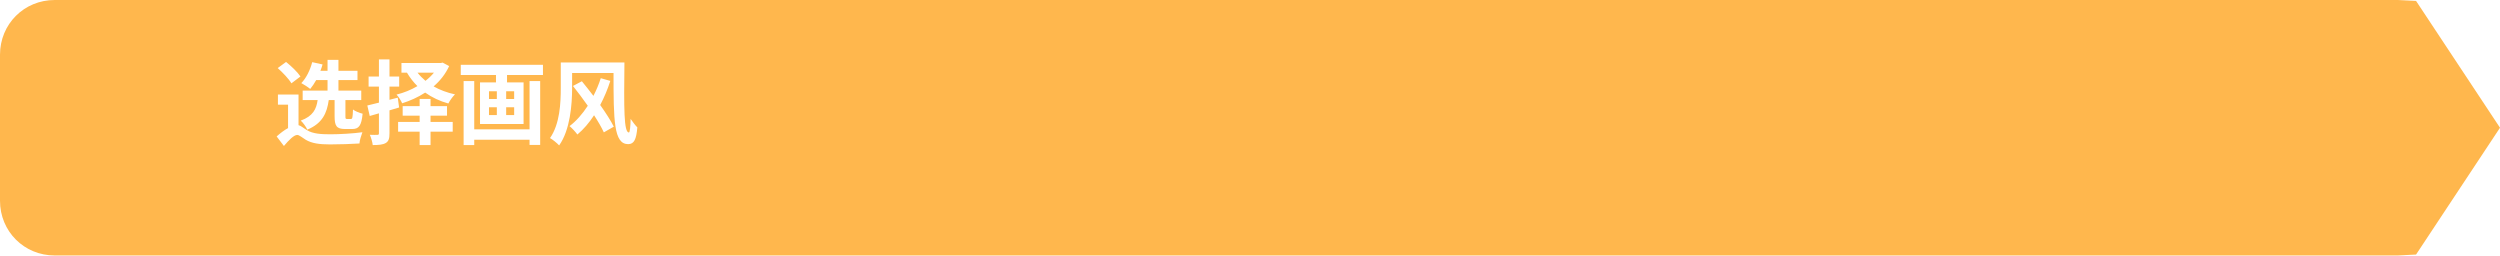
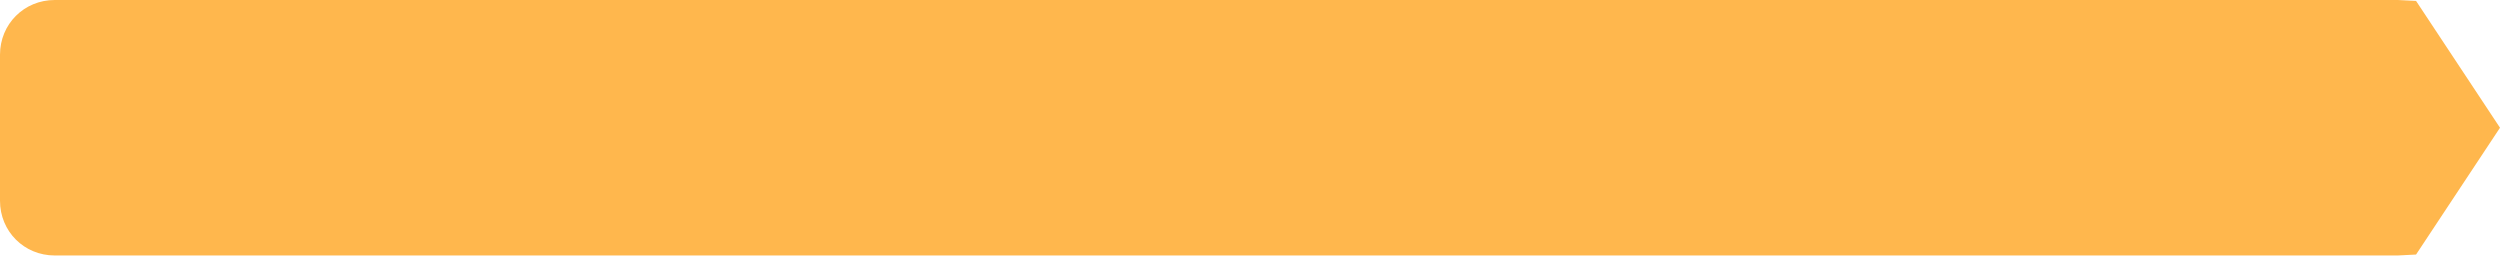
<svg xmlns="http://www.w3.org/2000/svg" version="1.1" width="548px" height="56px">
  <g transform="matrix(1 0 0 1 -721 -97 )">
    <path d="M 1246.6 97  C 1246.6 97  1250.6 97.204  1250.6 97.204  C 1250.6 97.204  1269 125  1269 125  C 1269 125  1250.6 152.796  1250.6 152.796  C 1250.6 152.796  1246.6 153  1246.6 153  C 1246.6 153  733 153  733 153  C 726.28 153  721 147.72  721 141  C 721 141  721 109  721 109  C 721 102.28  726.28 97  733 97  C 733 97  1246.6 97  1246.6 97  Z " fill-rule="nonzero" fill="#ffb74d" stroke="none" />
  </g>
-   <text x="100" y="30" font-family="Arial" font-size="20" fill="rgba(255, 255, 255, 1)" text-anchor="middle" alignment-baseline="middle" font-weight="bold">
-       选择画风
-   </text>
</svg>
